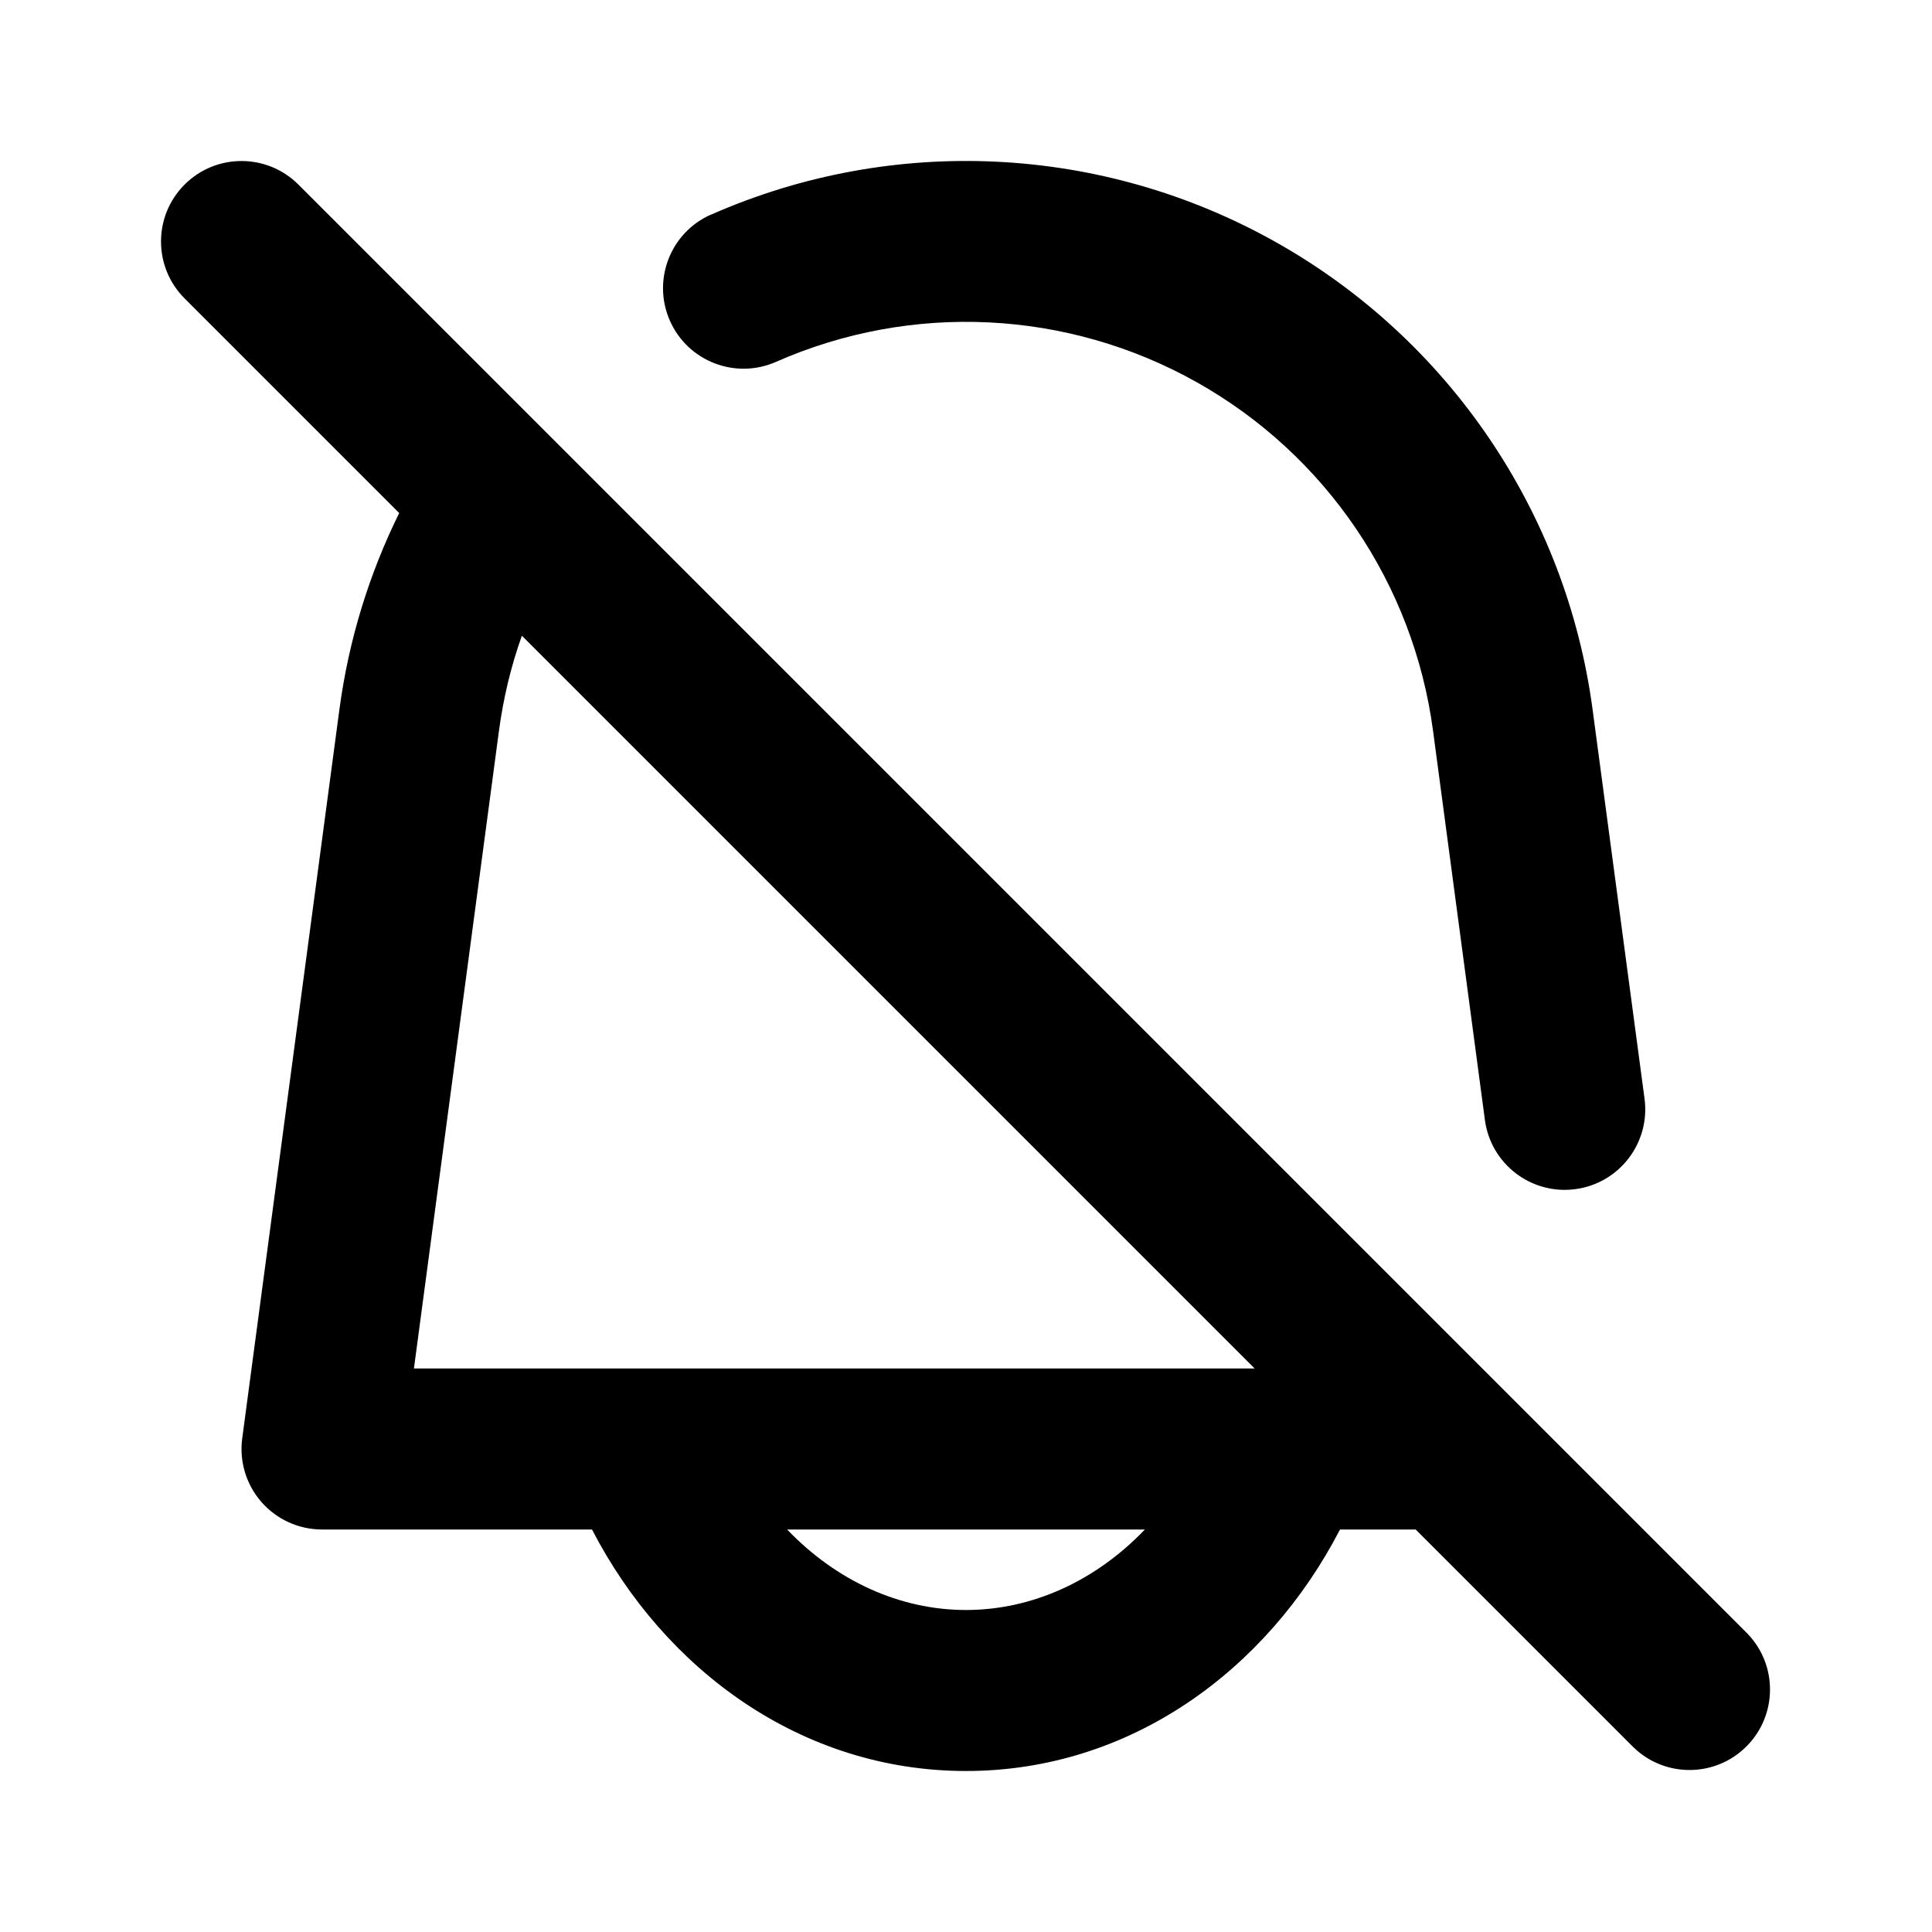
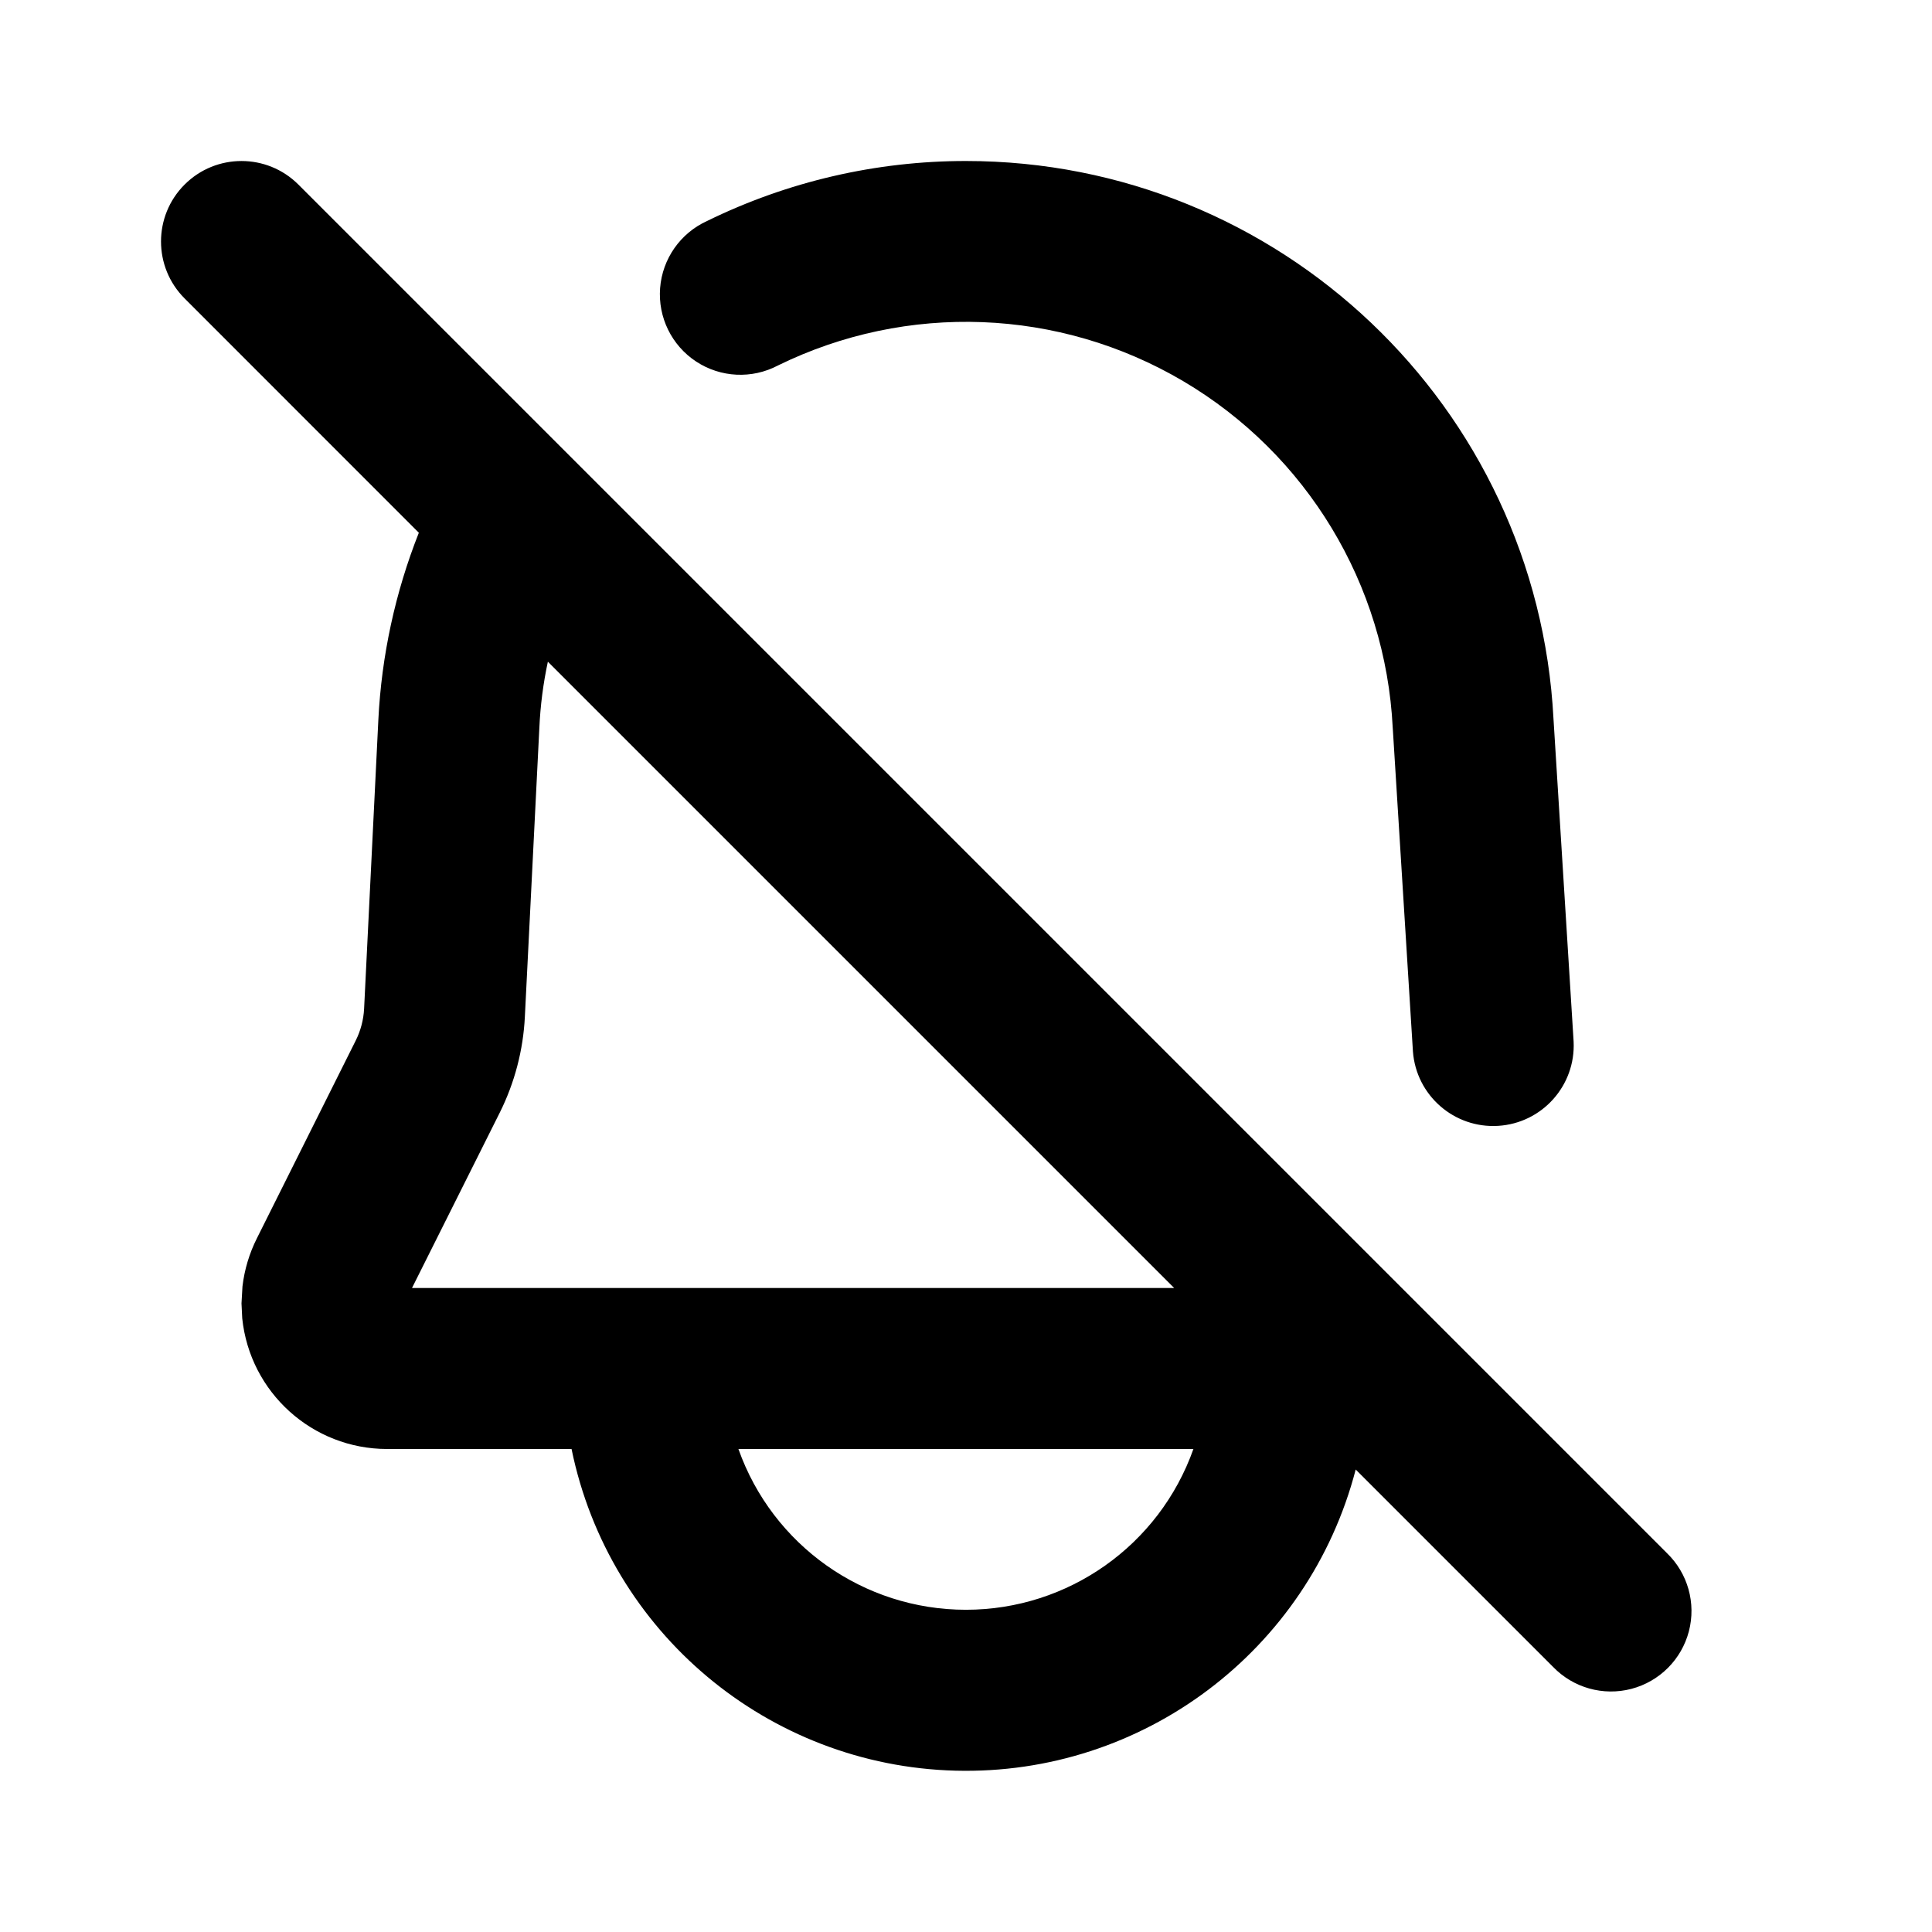
<svg xmlns="http://www.w3.org/2000/svg" fill="none" viewBox="0 0 24 24">
-   <path fill="#000" fill-rule="evenodd" d="M2.293 2.293a1 1 0 0 1 1.414 0l18 18a1 1 0 0 1-1.414 1.414L17.586 19h-.94c-.904 1.748-2.607 3-4.646 3s-3.742-1.252-4.646-3H4a1 1 0 0 1-.991-1.132l1.207-9.053c.116-.87.372-1.69.743-2.442L2.293 3.707a1 1 0 0 1 0-1.414Zm4.19 5.604q-.202.565-.285 1.183L5.142 17h10.444L6.483 7.897ZM9.778 19c.61.637 1.399 1 2.222 1s1.613-.363 2.222-1H9.778ZM8.834 2.666a7.853 7.853 0 0 1 10.95 6.15l.645 4.832a1 1 0 0 1-1.983.265l-.644-4.833A5.853 5.853 0 0 0 9.64 4.495a1 1 0 0 1-.807-1.83Z" clip-rule="evenodd" />
+   <path fill="#000" d="M2.293 2.293a1 1 0 0 1 1.414 0l17 17a1 1 0 1 1-1.414 1.414l-2.452-2.452A5.002 5.002 0 0 1 7.1 18H4.809a1.81 1.81 0 0 1-1.8-1.624L3 16.191l.012-.21a1.8 1.8 0 0 1 .18-.6l1.226-2.453a1 1 0 0 0 .105-.397L4.7 8.942a7.3 7.3 0 0 1 .503-2.324l-2.91-2.911a1 1 0 0 1 0-1.414ZM9.173 18a2.998 2.998 0 0 0 5.652 0h-5.65ZM6.806 8.219a5 5 0 0 0-.106.823l-.18 3.589a3 3 0 0 1-.312 1.191L5.118 16h9.468L6.805 8.219ZM12 2a7.31 7.31 0 0 1 7.298 6.93l.25 4.008a1 1 0 0 1-1.996.124l-.25-4.007-.001-.013A5.307 5.307 0 0 0 9.664 4.54a1 1 0 1 1-.88-1.795A7.3 7.3 0 0 1 12 2Z" />
</svg>
